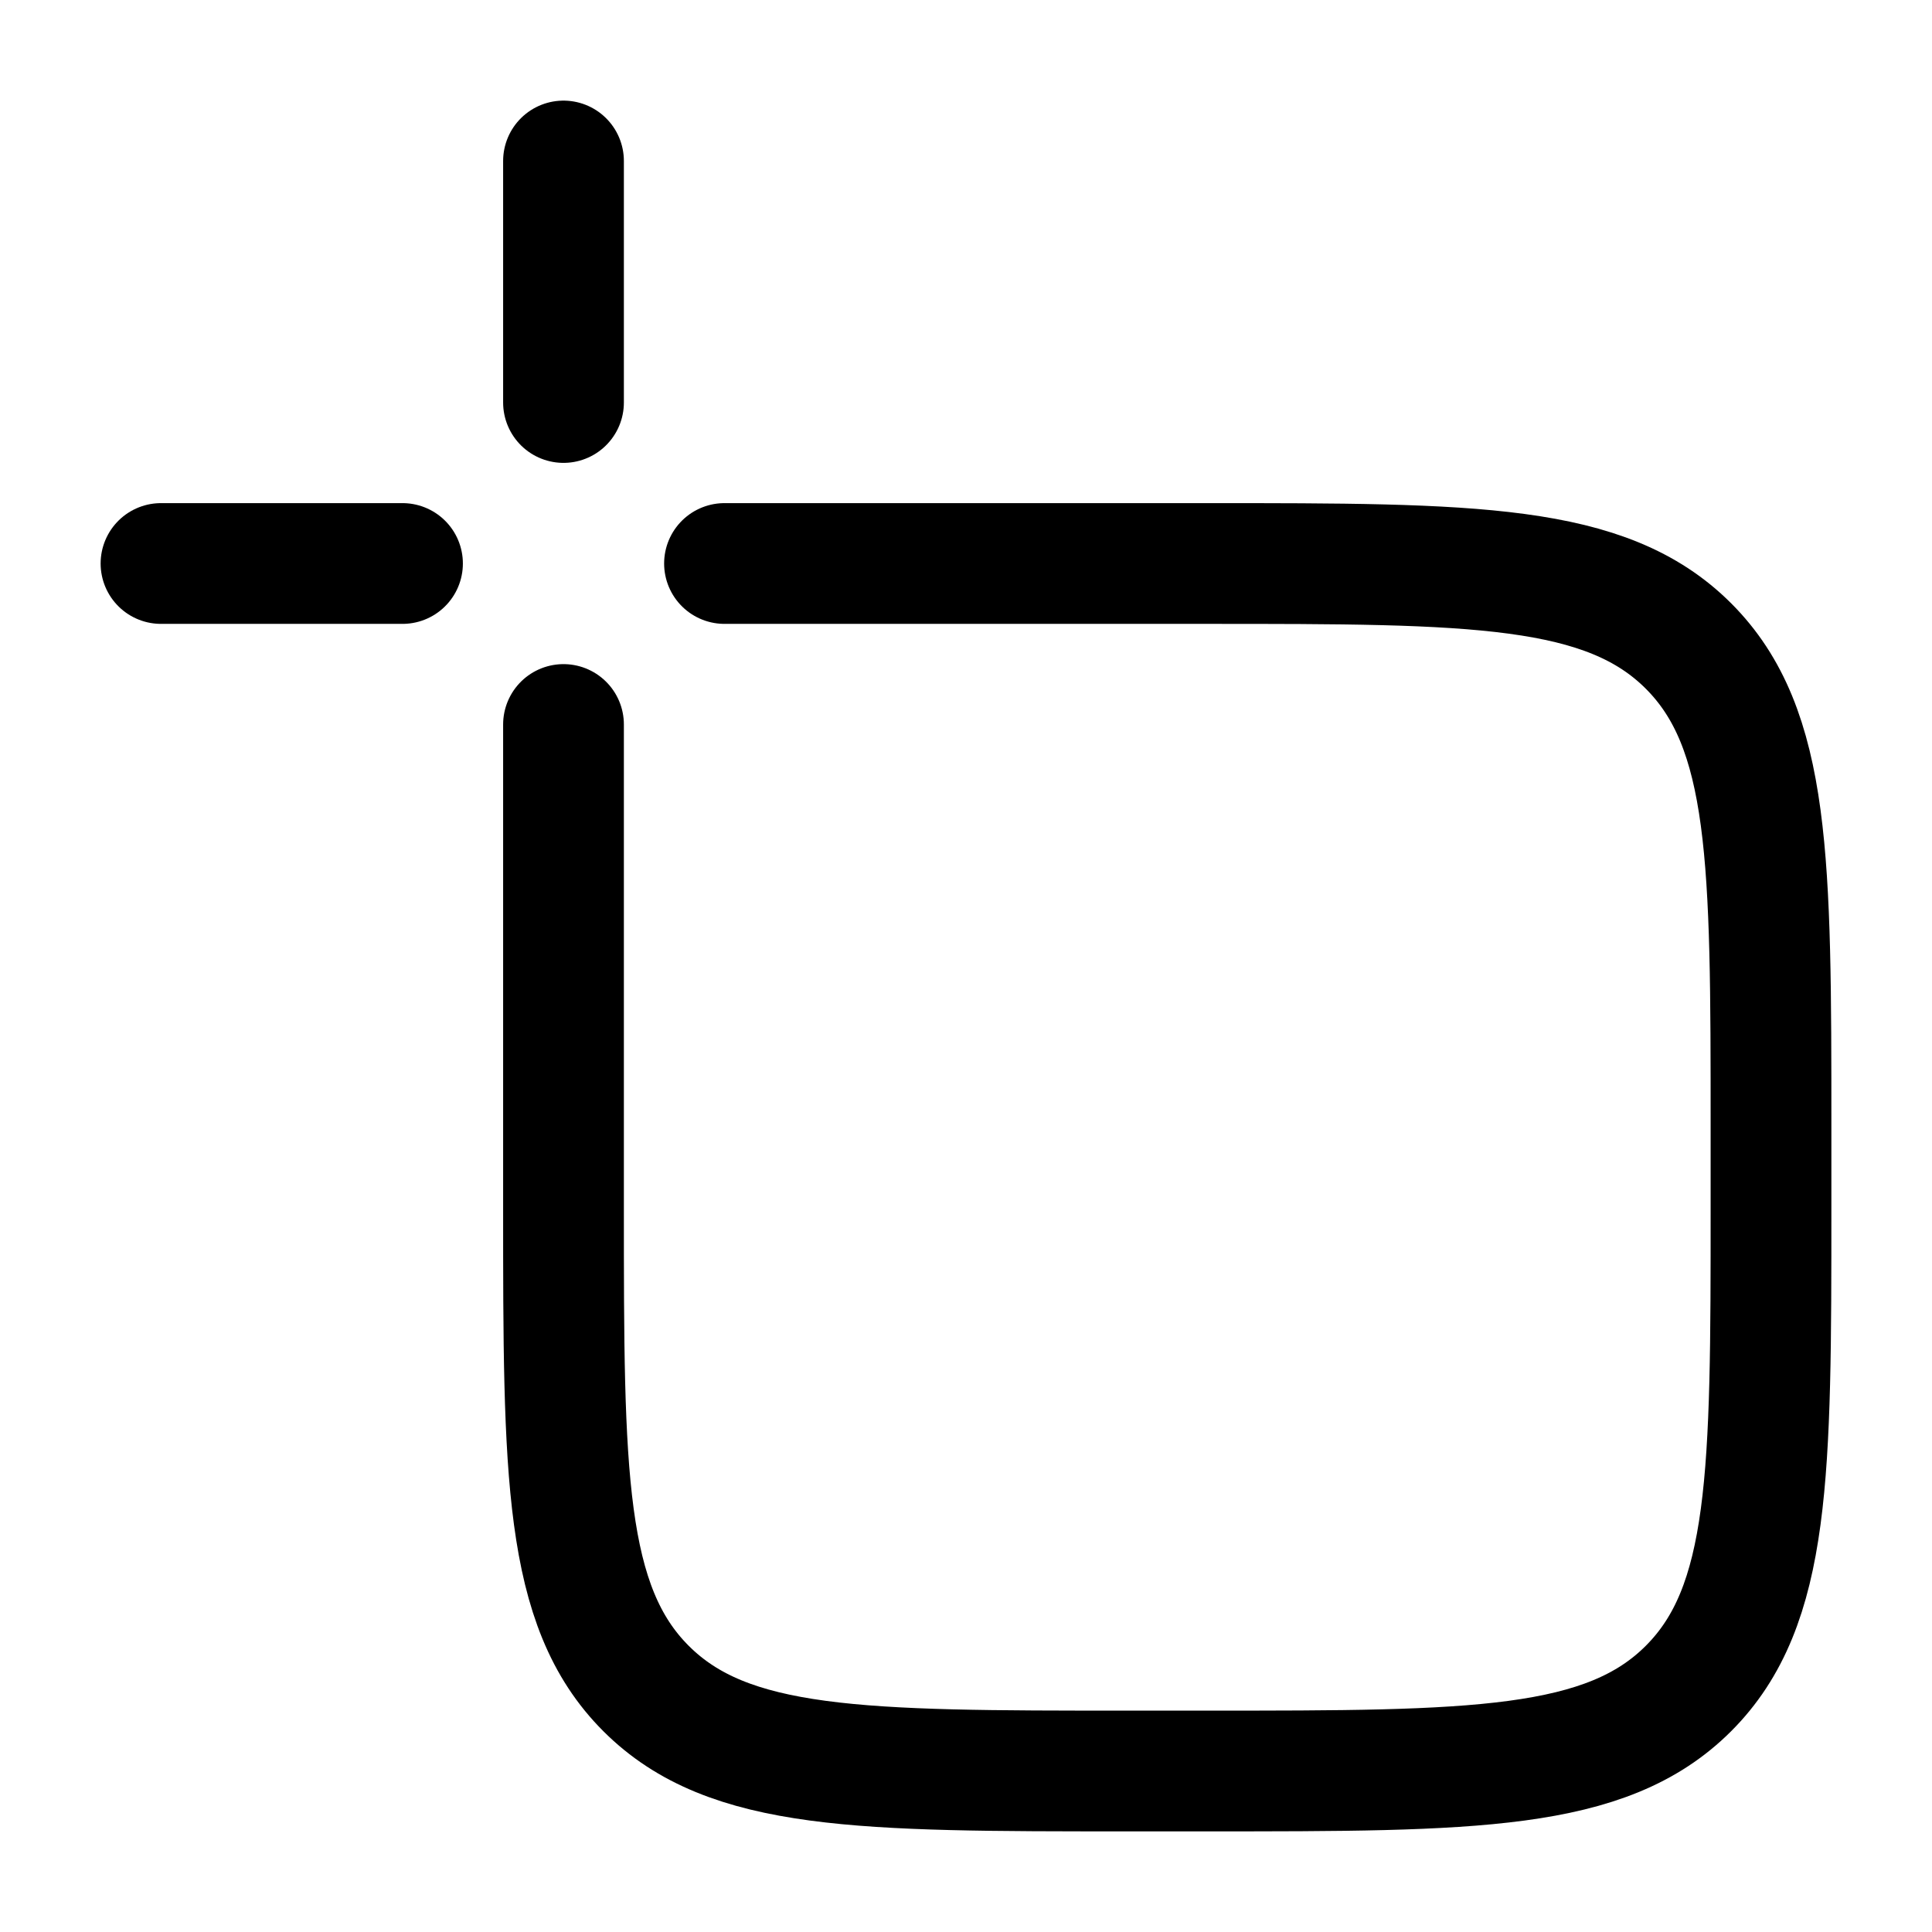
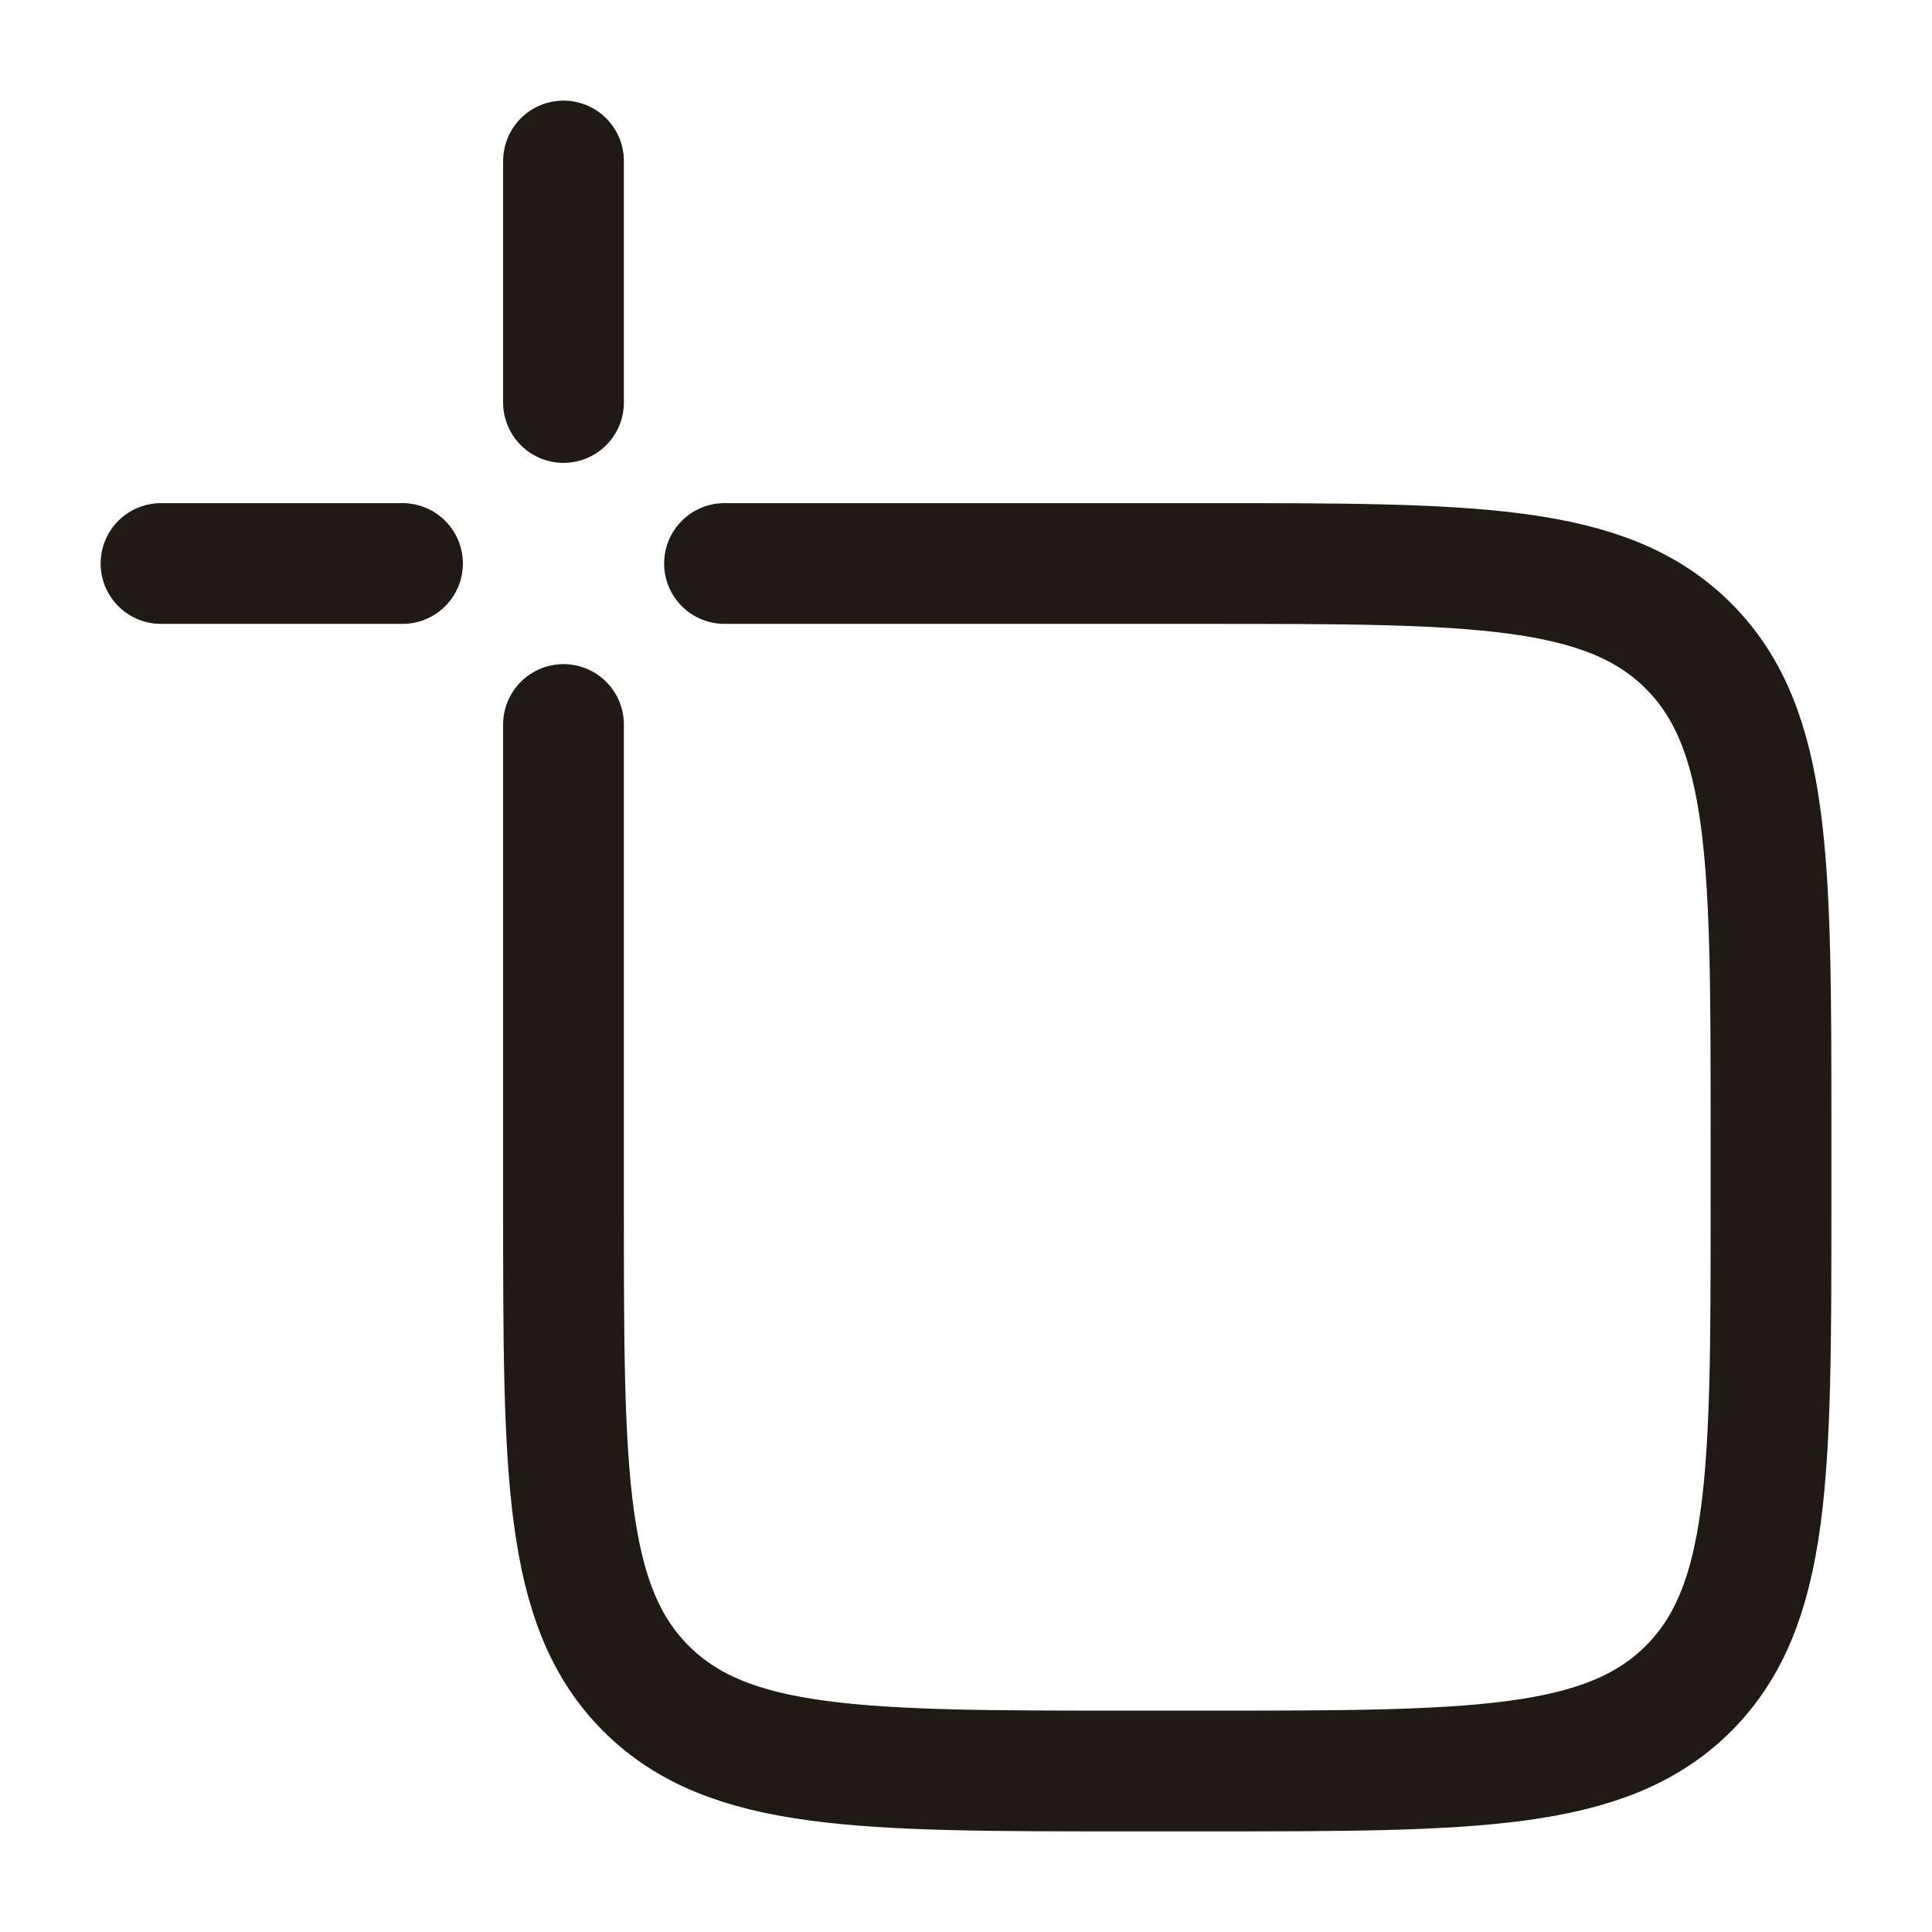
<svg xmlns="http://www.w3.org/2000/svg" viewBox="0 0 24 24" fill="none" width="25px" height="25px">
-   <path d="M9 7H15C18.3 7 19.95 7 20.975 8.025C22 9.05 22 10.7 22 14V15C22 18.3 22 19.95 20.975 20.975C19.95 22 18.3 22 15 22H14C10.7 22 9.05 22 8.025 20.975C7 19.95 7 18.3 7 15V9" stroke="black" stroke-width="1.5" stroke-linecap="round" stroke-linejoin="round" />
-   <path d="M2 7L5 7" stroke="black" stroke-width="1.5" stroke-linecap="round" />
-   <path d="M7 5L7 2" stroke="black" stroke-width="1.5" stroke-linecap="round" />
+   <style>
+     svg { color: #1f1a14; }
+     @media (prefers-color-scheme: dark) {
+       svg { color: #f5efe6; }
+     }
+   </style>
+   <path d="M9 7H15C18.3 7 19.95 7 20.975 8.025C22 9.05 22 10.7 22 14V15C22 18.3 22 19.95 20.975 20.975C19.95 22 18.3 22 15 22H14C10.7 22 9.05 22 8.025 20.975C7 19.95 7 18.3 7 15V9" stroke="currentColor" stroke-width="1.5" stroke-linecap="round" stroke-linejoin="round" />
+   <path d="M2 7L5 7" stroke="currentColor" stroke-width="1.5" stroke-linecap="round" />
+   <path d="M7 5L7 2" stroke="currentColor" stroke-width="1.5" stroke-linecap="round" />
</svg>
